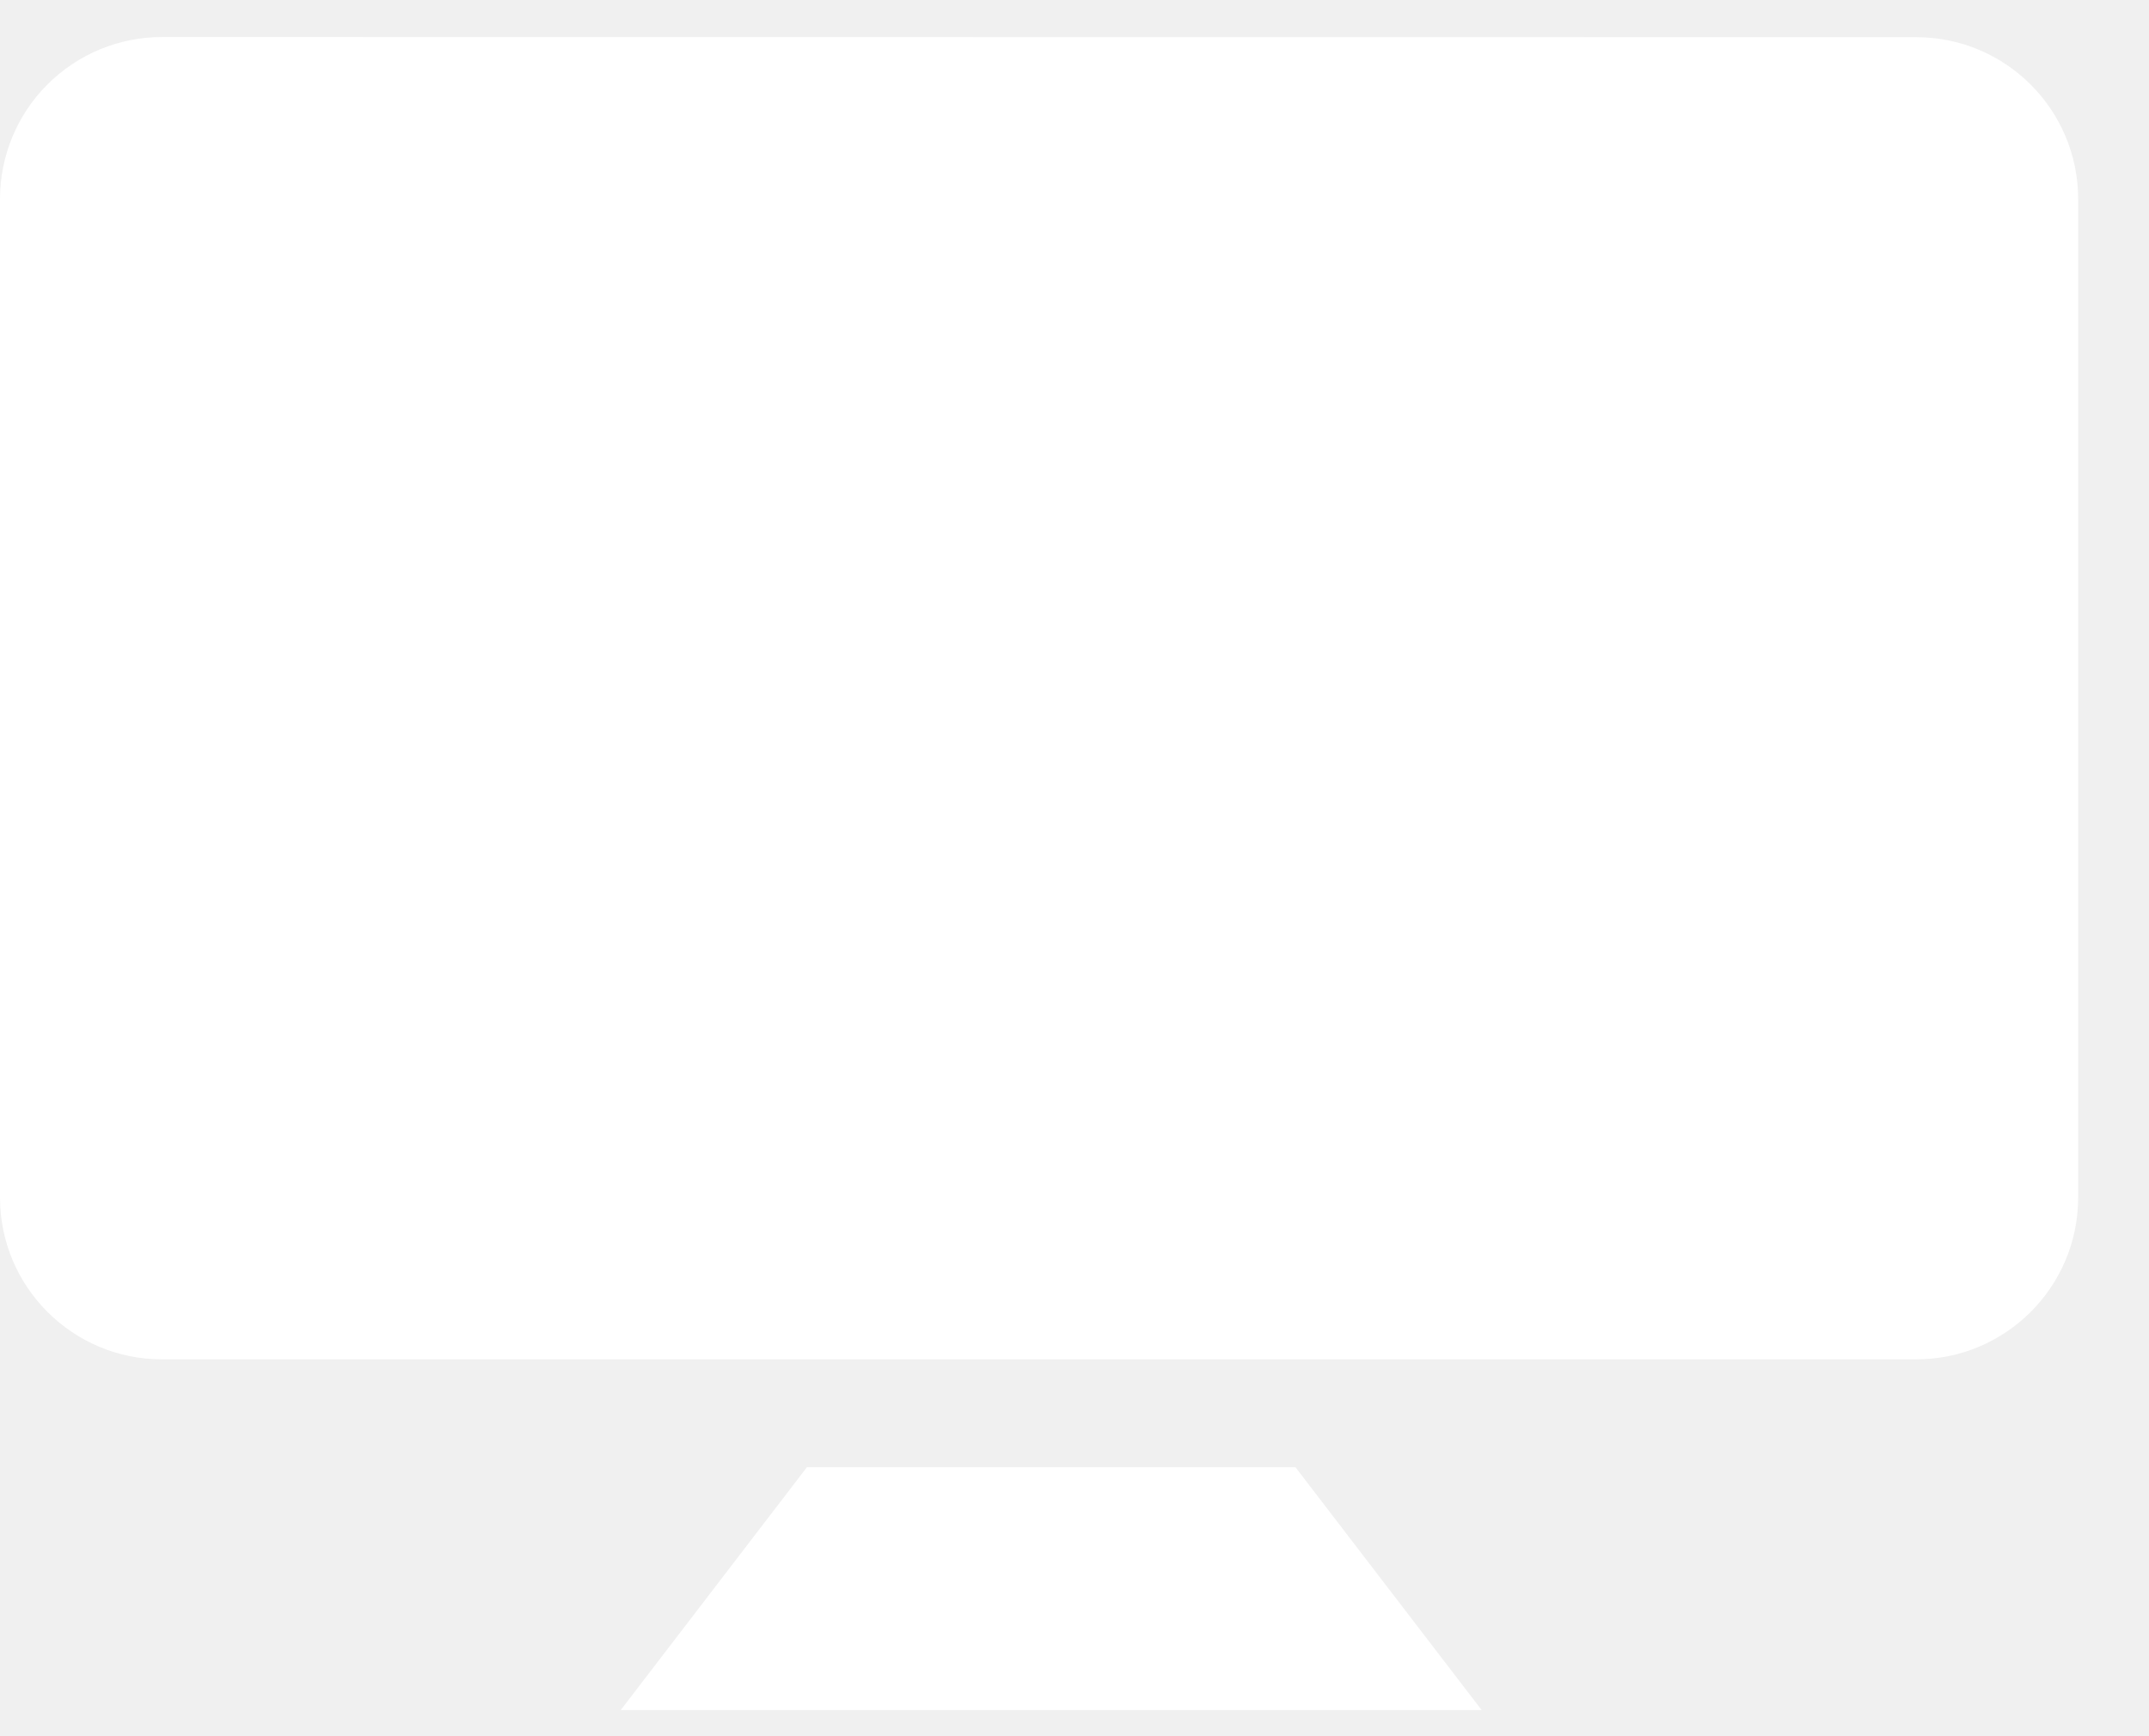
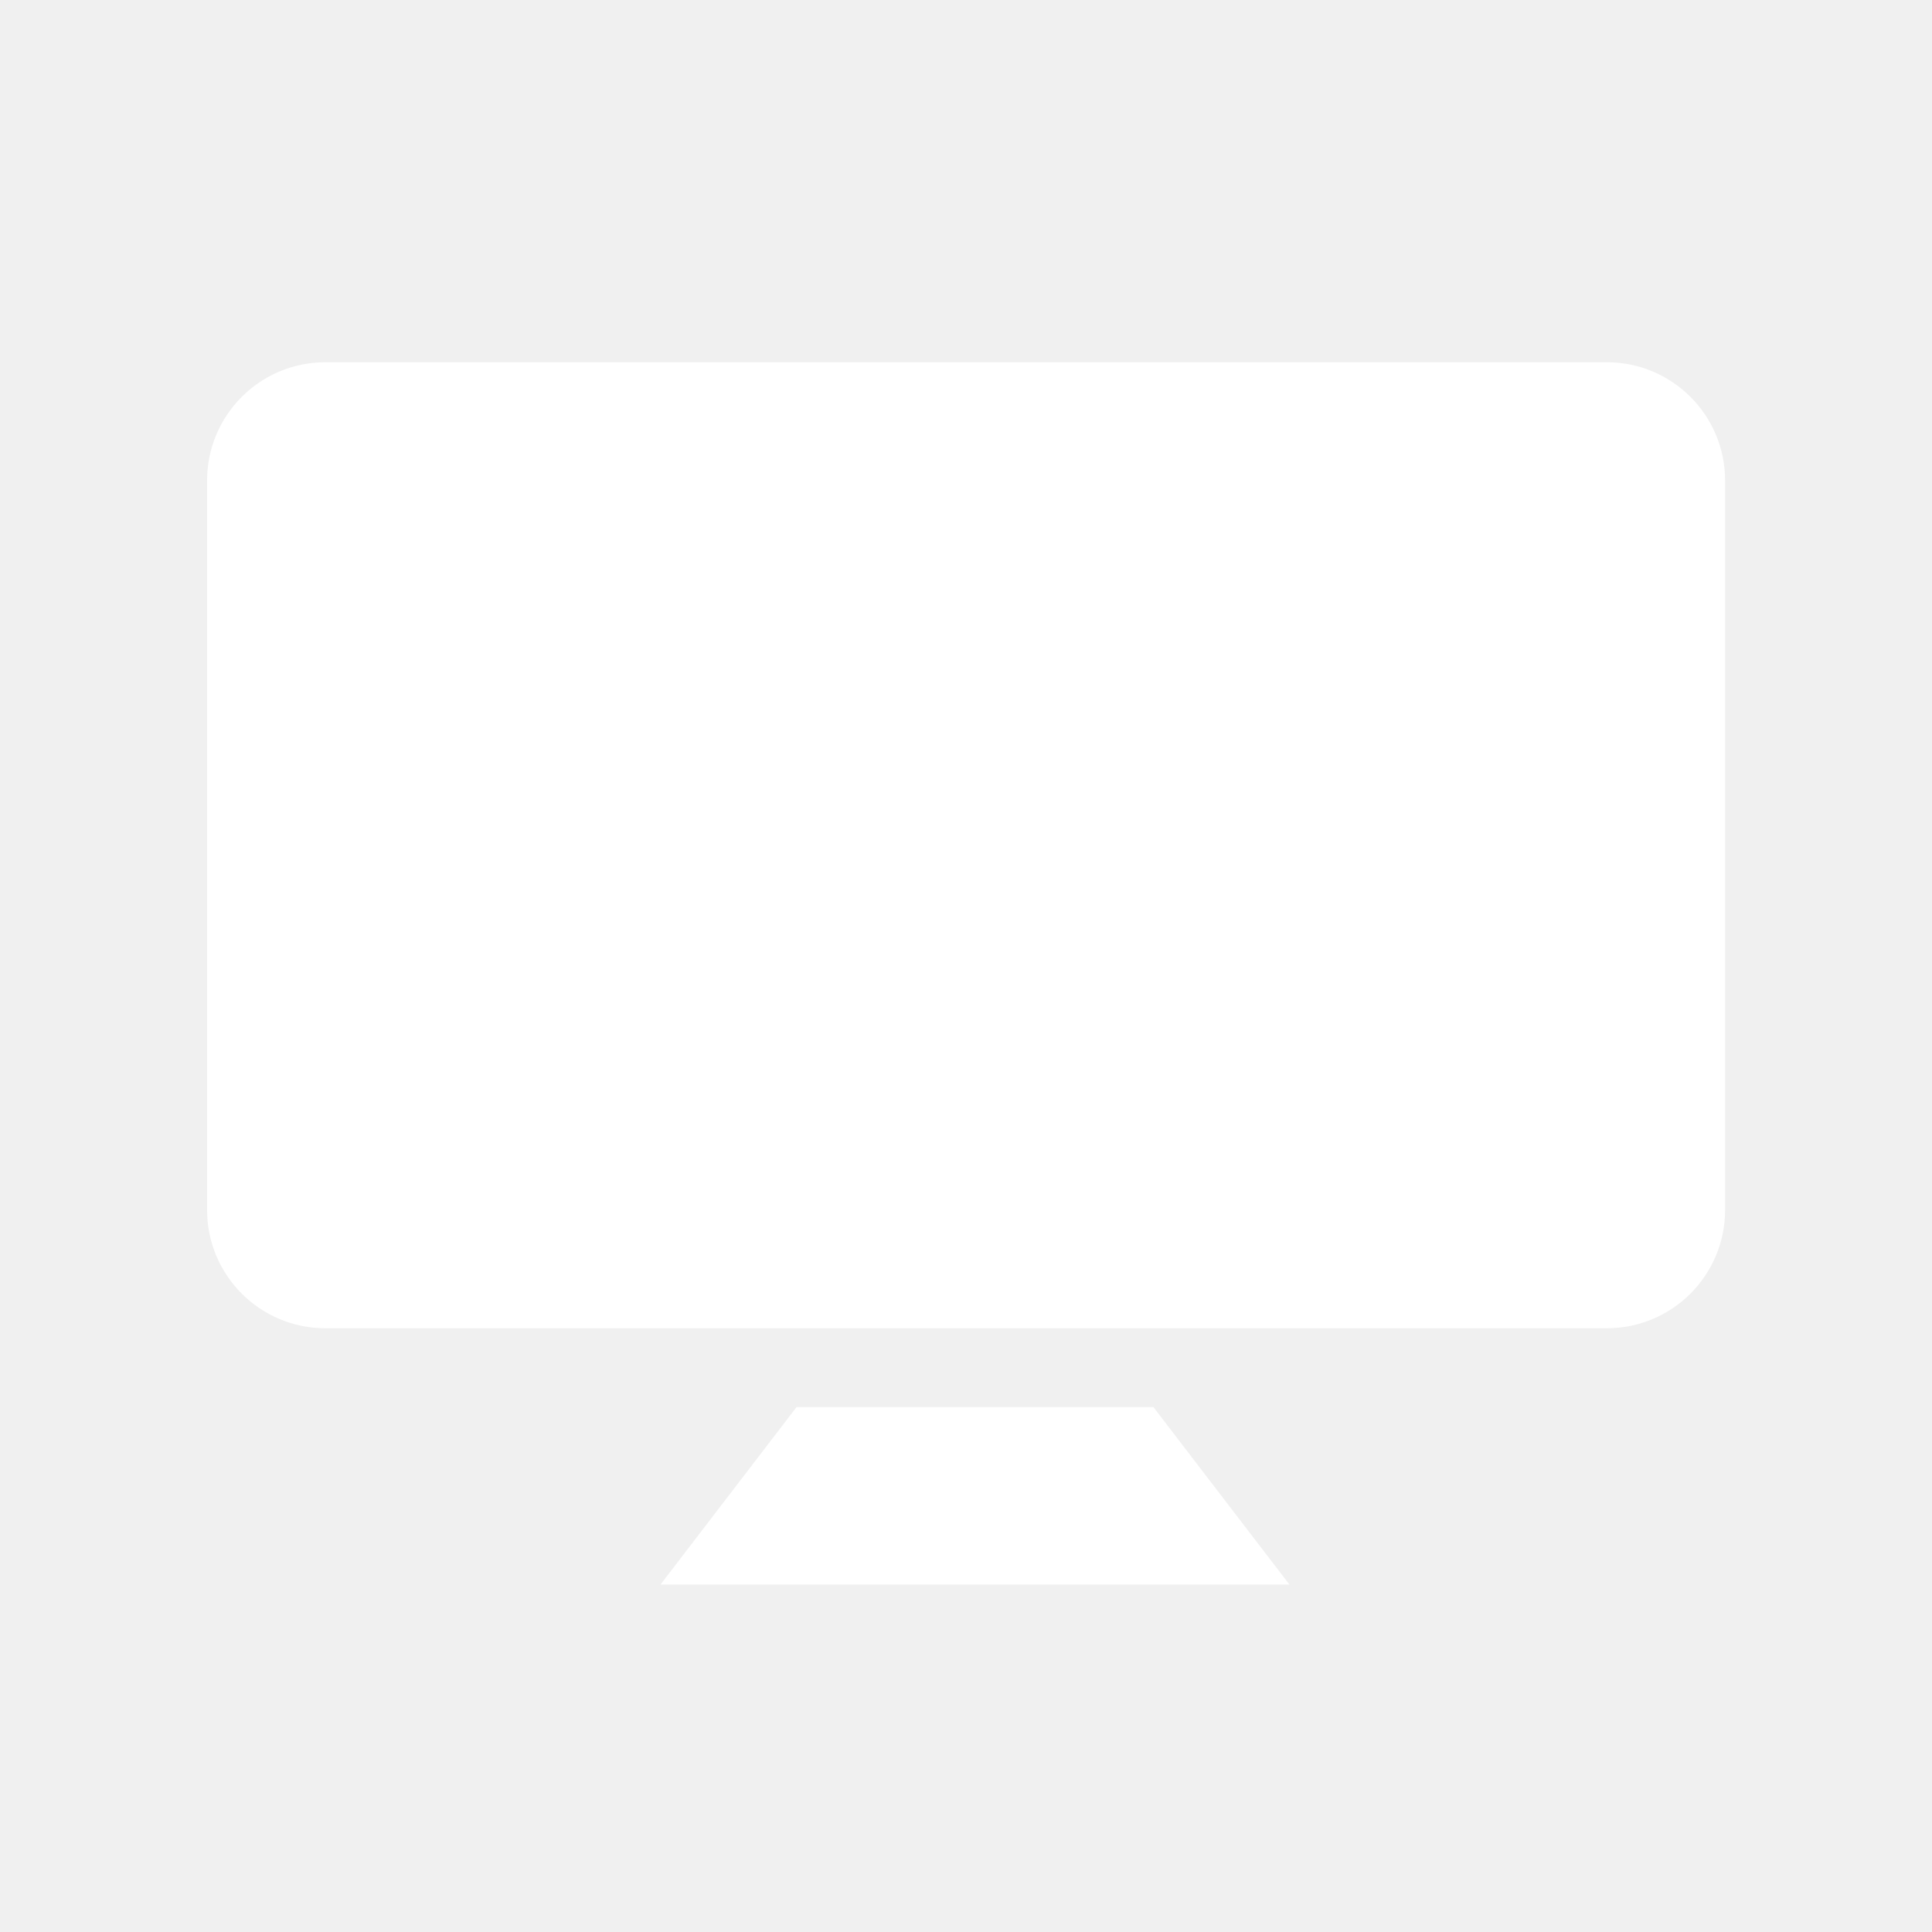
- <svg xmlns="http://www.w3.org/2000/svg" width="26" height="21">
-   <path d="M15.673 17.755l2.253 2.939H7.51l2.253-2.939h5.91zM23.183.45a1.96 1.96 0 011.96 1.96v12.08a1.96 1.96 0 01-1.96 1.96H1.96A1.96 1.96 0 010 14.489V2.41A1.96 1.96 0 011.96.448z" fill="#FFF" fill-rule="nonzero" />
+ <svg xmlns="http://www.w3.org/2000/svg" width="32" height="32" viewBox="0 0 32 32" fill="none">
+   <path d="M5.389 6H26.614C27.696 6 28.573 6.877 28.573 7.959V20.041C28.573 21.123 27.696 22 26.614 22H5.389C4.307 22 3.43 21.123 3.43 20.041V7.959C3.43 6.877 4.307 6 5.389 6Z" fill="white" />
+   <path d="M10.94 26.245L13.193 23.306H19.104L21.357 26.245H10.94Z" fill="white" />
</svg>
